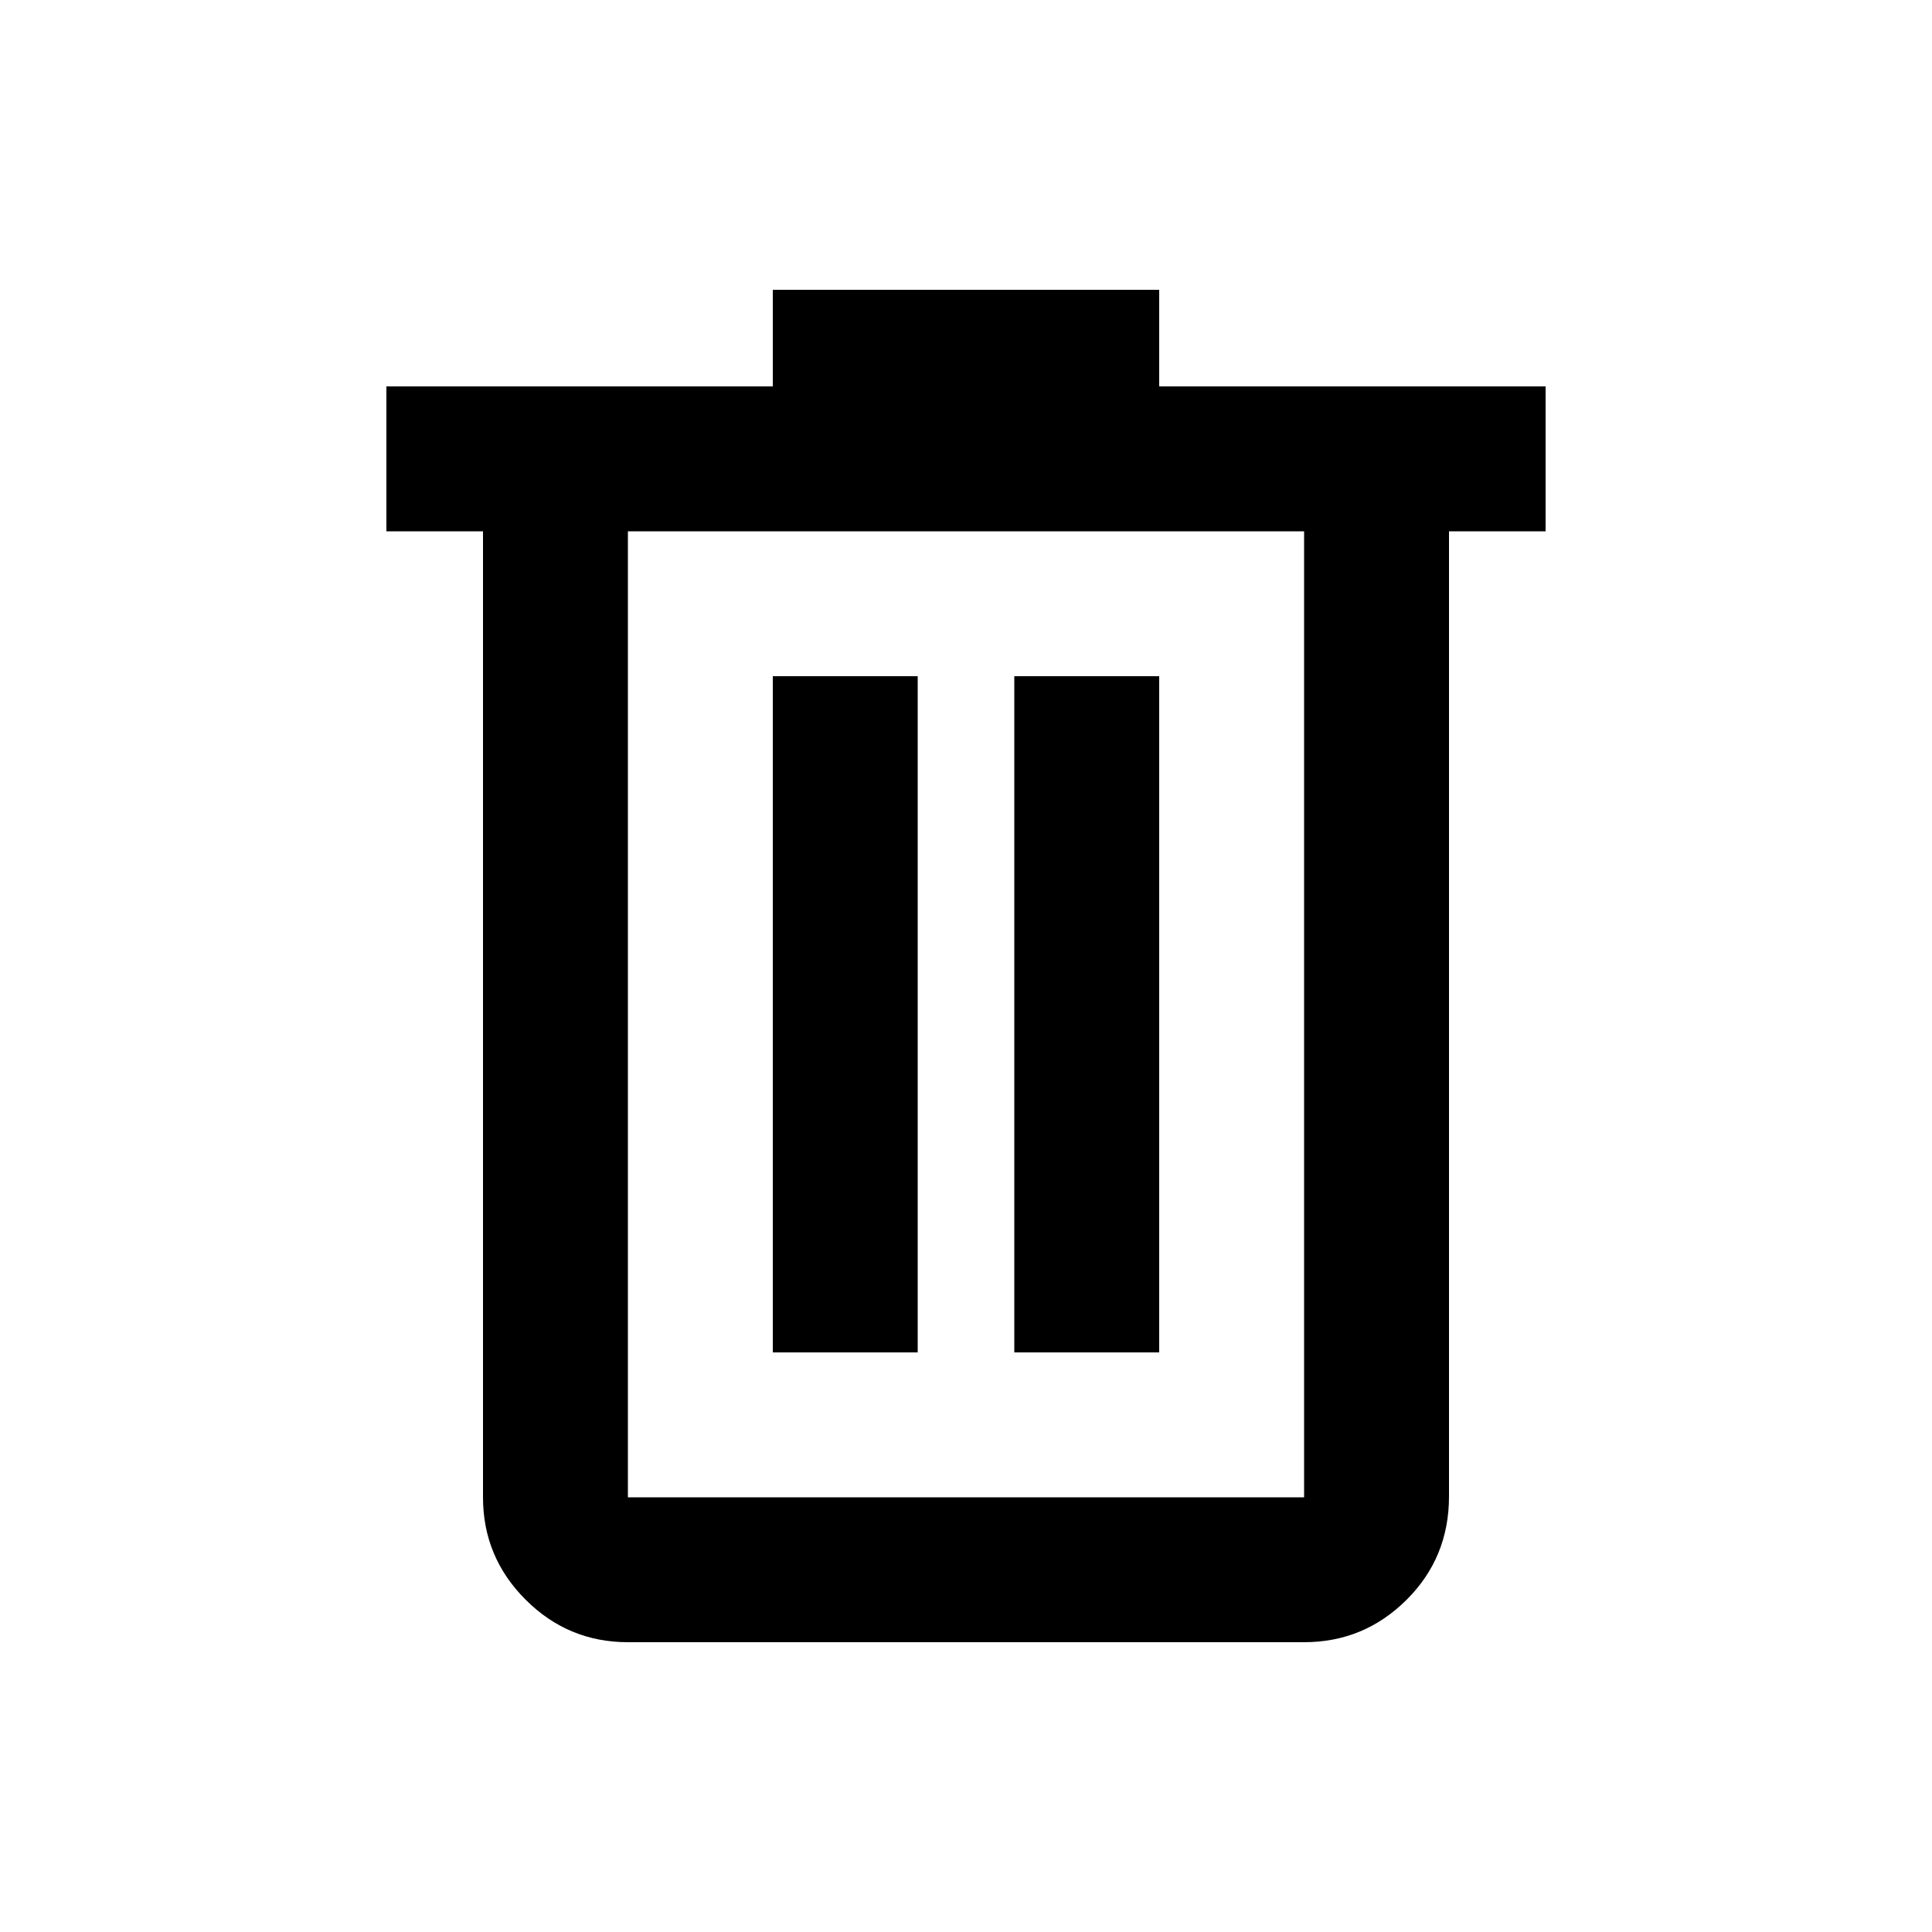
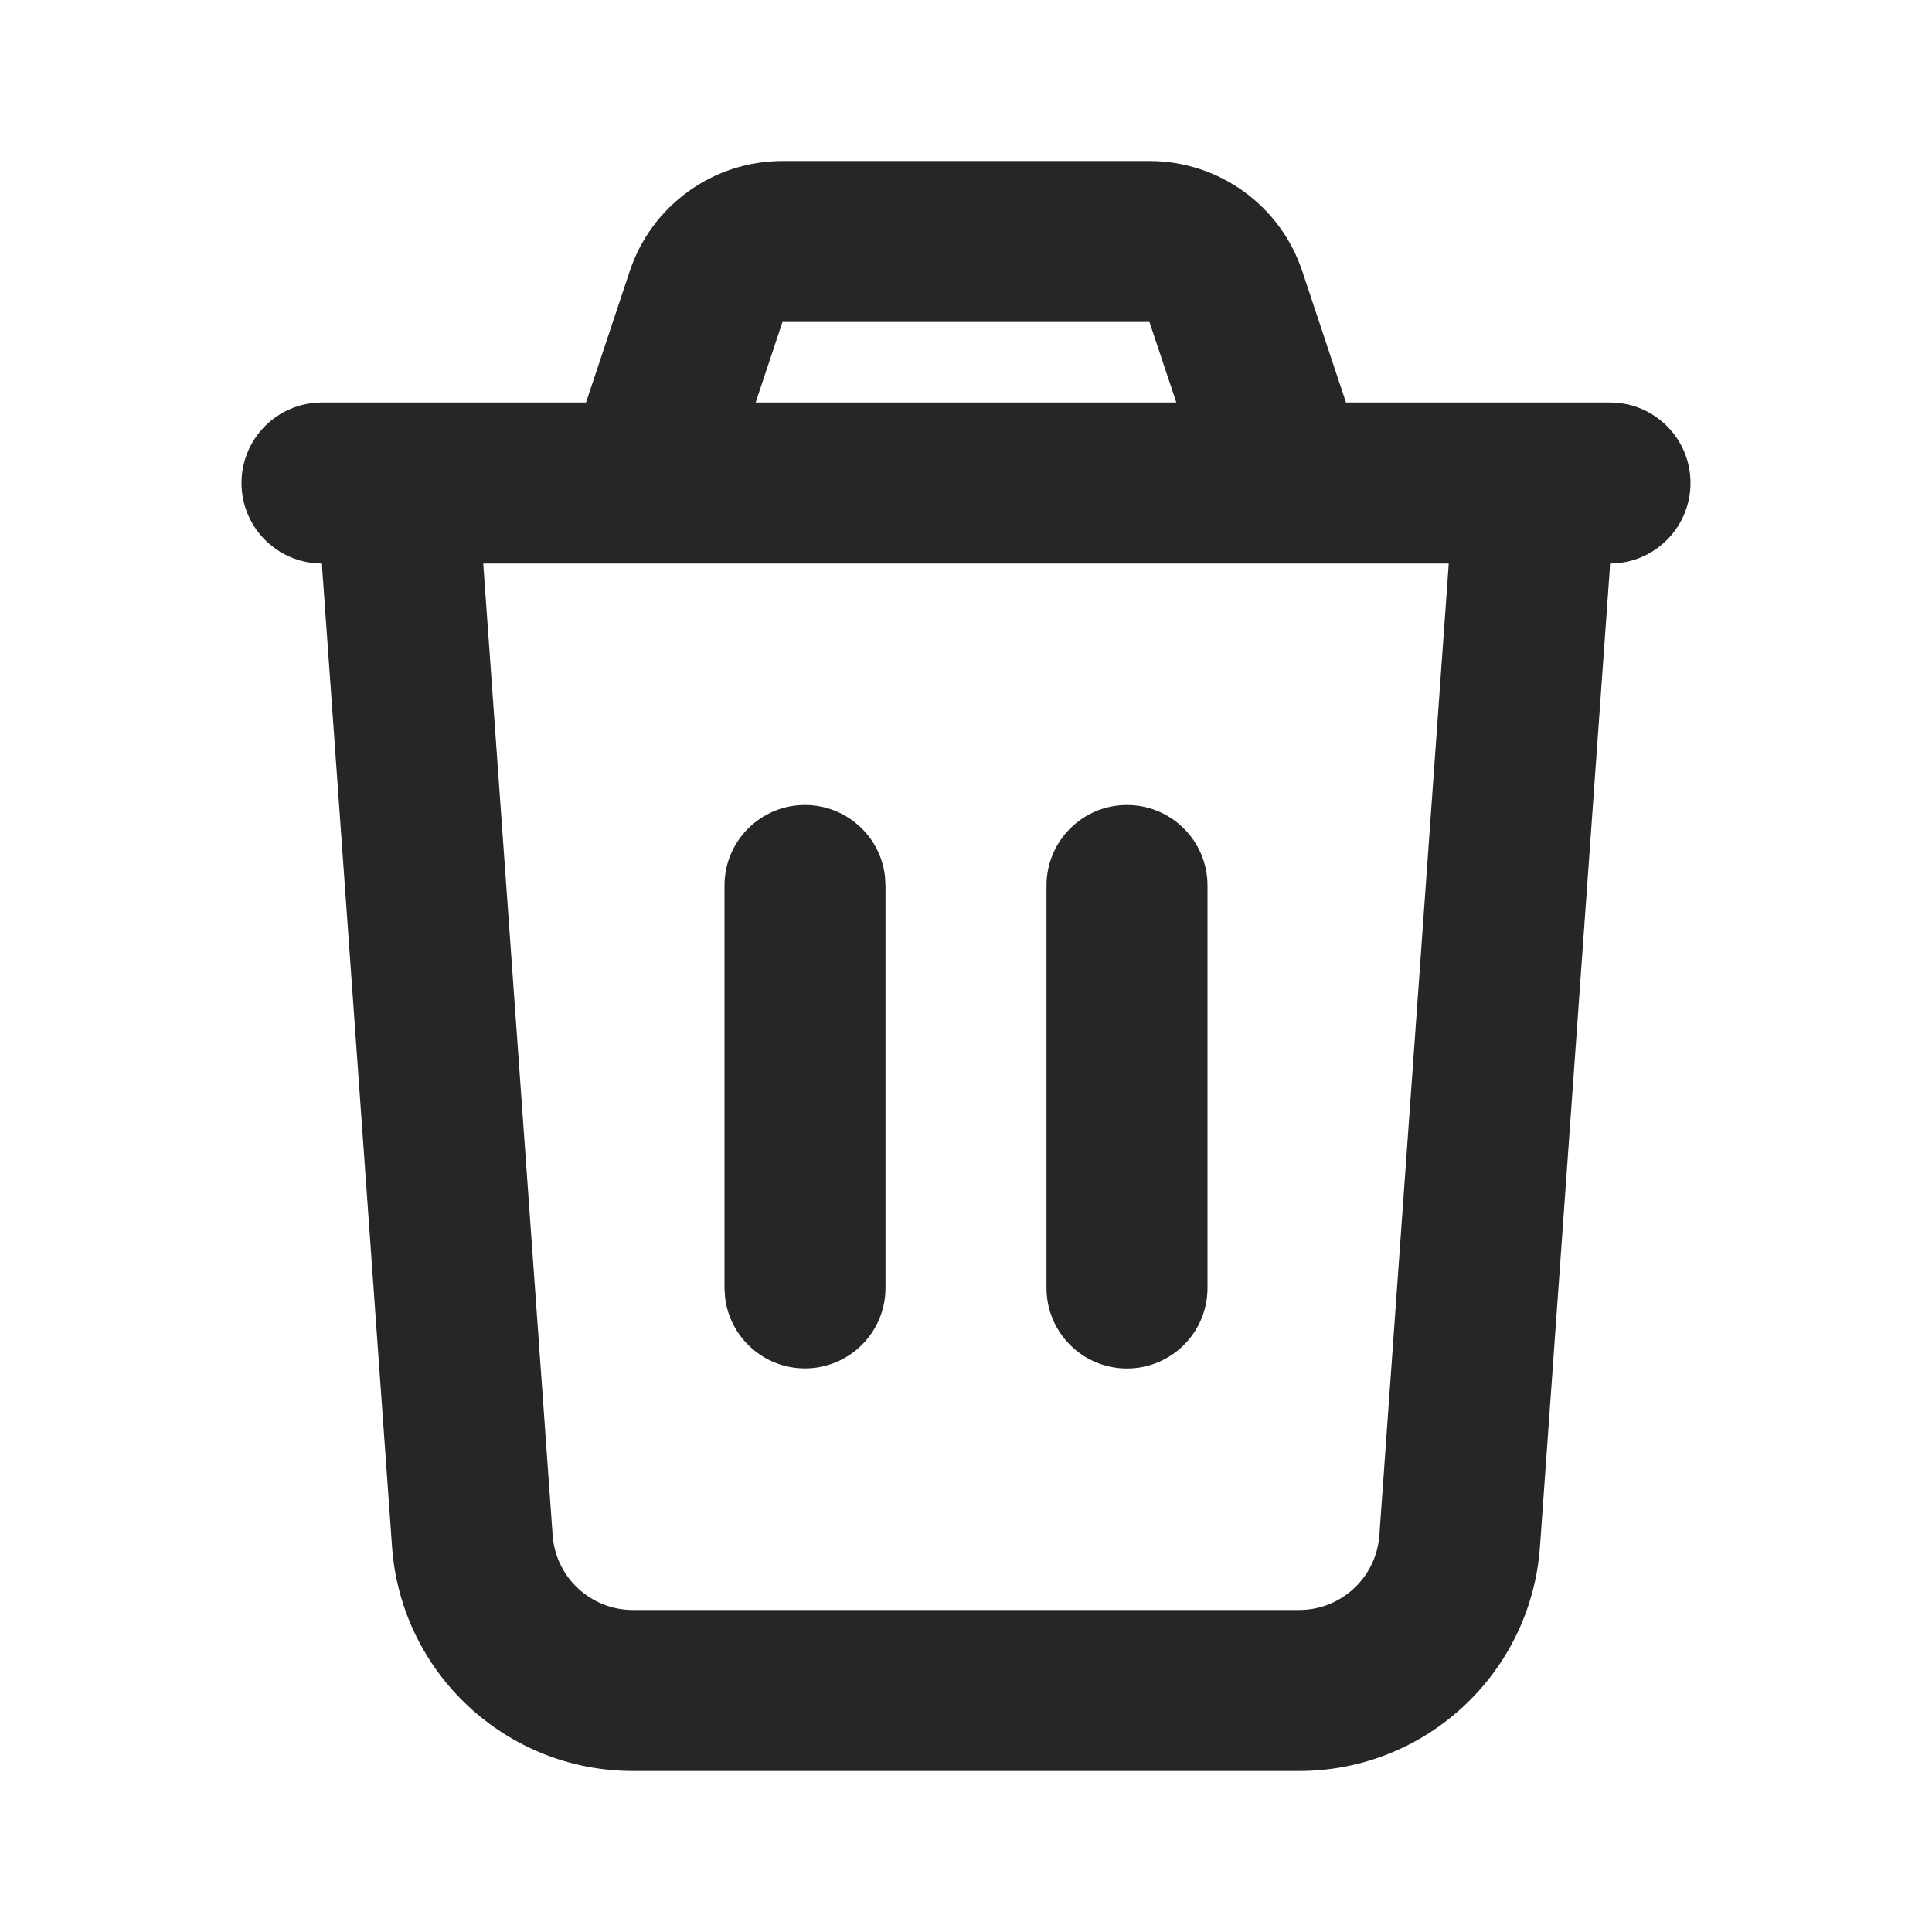
- <svg xmlns="http://www.w3.org/2000/svg" height="20" viewBox="0 -960 960 960" width="20">
-   <path d="M312-144q-29.7 0-50.85-21.15Q240-186.3 240-216v-480h-48v-72h192v-48h192v48h192v72h-48v479.566Q720-186 698.85-165 677.7-144 648-144H312Zm336-552H312v480h336v-480ZM384-288h72v-336h-72v336Zm120 0h72v-336h-72v336ZM312-696v480-480Z" />
+ <svg xmlns="http://www.w3.org/2000/svg" width="24" height="24" viewBox="0 0 24 24">
+   <g fill="none" fill-rule="nonzero">
+     <path d="M24 0v24H0V0h24ZM12.593 23.258l-.011.002-.071.035-.02.004-.014-.004-.071-.035c-.01-.004-.019-.001-.024.005l-.004.01-.017.428.005.02.01.013.104.074.015.004.012-.004.104-.074.012-.016.004-.017-.017-.427c-.002-.01-.009-.017-.017-.018Zm.265-.113-.013.002-.185.093-.01.01-.003.011.018.43.005.012.008.007.201.093c.012.004.023 0 .029-.008l.004-.014-.034-.614c-.003-.012-.01-.02-.02-.022Zm-.715.002a.023.023 0 0 0-.027.006l-.006.014-.034.614c0 .012.007.02.017.024l.015-.002.201-.093.01-.008.004-.011.017-.43-.003-.012-.01-.01-.184-.092Z" />
+     <path fill="#262626" d="M14.28 2a2 2 0 0 1 1.897 1.368L16.72 5H20a1 1 0 1 1 0 2l-.003.071-.867 12.143A3 3 0 0 1 16.138 22H7.862a3 3 0 0 1-2.992-2.786L4.003 7.07A1.01 1.01 0 0 1 4 7a1 1 0 0 1 0-2h3.28l.543-1.632A2 2 0 0 1 9.721 2h4.558Zm3.717 5H6.003l.862 12.071a1 1 0 0 0 .997.929h8.276a1 1 0 0 0 .997-.929L17.997 7ZM10 10a1 1 0 0 1 .993.883L11 11v5a1 1 0 0 1-1.993.117L9 16v-5a1 1 0 0 1 1-1Zm4 0a1 1 0 0 1 1 1v5a1 1 0 1 1-2 0v-5a1 1 0 0 1 1-1Zm.28-6H9.72l-.333 1h5.226l-.334-1Z" />
+   </g>
</svg>
